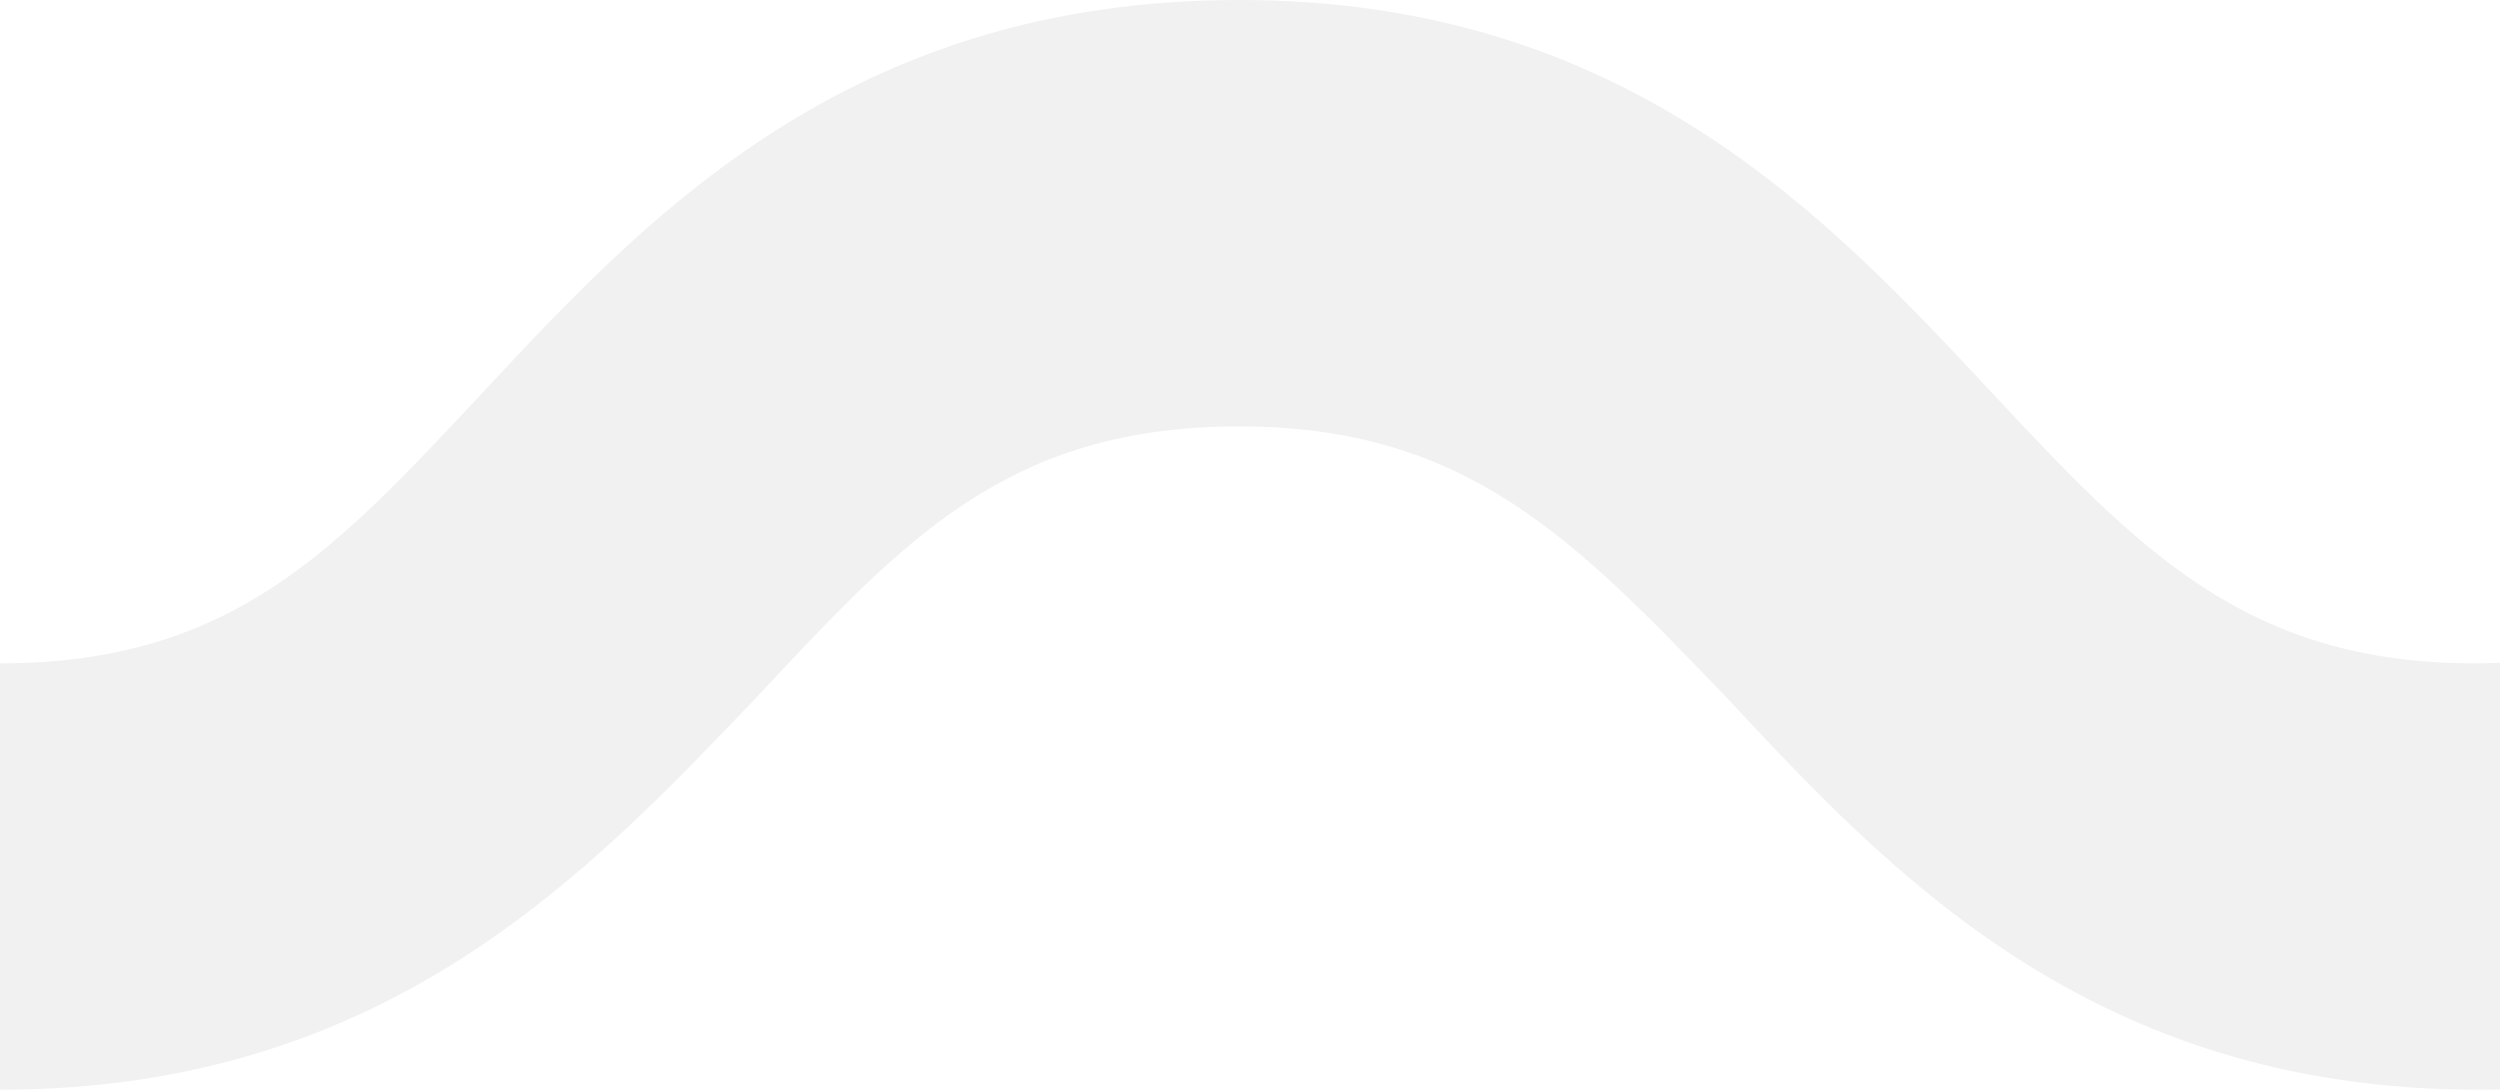
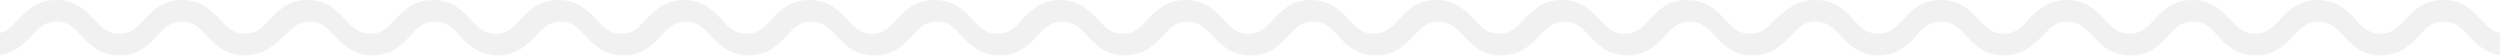
- <svg xmlns="http://www.w3.org/2000/svg" width="39" height="17" viewBox="0 0 39 17" fill="none">
-   <path d="M772 17C765.958 17 762.803 13.6 760.252 10.865C757.97 8.426 756.292 6.652 752.734 6.652C749.109 6.652 747.497 8.426 745.215 10.865C742.664 13.6 739.509 17 733.467 17C727.425 17 724.27 13.6 721.719 10.865C719.437 8.426 717.759 6.652 714.201 6.652C710.643 6.652 708.964 8.426 706.682 10.865C704.131 13.6 700.976 17 694.934 17C688.892 17 685.737 13.6 683.186 10.865C680.904 8.426 679.226 6.652 675.668 6.652C672.043 6.652 670.432 8.426 668.149 10.865C665.598 13.6 662.443 17 656.401 17C650.36 17 647.205 13.6 644.654 10.865C642.371 8.426 640.693 6.652 637.135 6.652C633.51 6.652 631.899 8.426 629.616 10.865C626.797 13.6 623.642 17 617.6 17C611.558 17 608.403 13.6 605.852 10.865C603.57 8.426 601.891 6.652 598.334 6.652C594.709 6.652 593.097 8.426 590.815 10.865C588.264 13.6 585.109 17 579.067 17C573.025 17 569.87 13.6 567.319 10.865C565.037 8.426 563.359 6.652 559.801 6.652C556.176 6.652 554.565 8.426 552.282 10.865C549.597 13.6 546.442 17 540.4 17C534.358 17 531.203 13.6 528.652 10.865C526.37 8.426 524.691 6.652 521.134 6.652C517.509 6.652 515.897 8.426 513.615 10.865C511.064 13.6 507.909 17 501.867 17C495.825 17 492.67 13.6 490.119 10.865C487.837 8.426 486.159 6.652 482.601 6.652C479.043 6.652 477.365 8.426 475.082 10.865C472.464 13.6 469.242 17 463.2 17C457.158 17 454.003 13.6 451.452 10.865C449.17 8.426 447.491 6.652 443.934 6.652C440.309 6.652 438.697 8.426 436.415 10.865C433.864 13.6 430.709 17 424.667 17C418.625 17 415.47 13.6 412.919 10.865C410.637 8.426 408.959 6.652 405.401 6.652C401.776 6.652 400.165 8.426 397.882 10.865C395.331 13.6 392.176 17 386.134 17C380.093 17 376.937 13.6 374.386 10.865C372.104 8.426 370.426 6.652 366.868 6.652C363.31 6.652 361.632 8.426 359.349 10.865C356.798 13.6 353.643 17 347.601 17C341.56 17 338.405 13.6 335.854 10.865C333.571 8.426 331.893 6.652 328.335 6.652C324.71 6.652 323.099 8.426 320.816 10.865C318.265 13.6 315.11 17 309.069 17C303.027 17 299.872 13.6 297.321 10.865C295.038 8.426 293.36 6.652 289.802 6.652C286.177 6.652 284.566 8.426 282.283 10.865C279.733 13.6 276.577 17 270.536 17C264.494 17 261.339 13.6 258.788 10.865C256.505 8.426 254.827 6.652 251.269 6.652C247.644 6.652 246.033 8.426 243.751 10.865C241.2 13.6 238.045 17 232.003 17C225.961 17 222.806 13.6 220.255 10.865C217.973 8.426 216.294 6.652 212.736 6.652C209.178 6.652 207.5 8.426 205.218 10.865C202.667 13.6 199.512 17 193.47 17C187.428 17 184.273 13.6 181.722 10.865C179.44 8.426 177.761 6.652 174.203 6.652C170.578 6.652 168.967 8.426 166.685 10.865C164.134 13.6 160.979 17 154.937 17C148.895 17 145.74 13.6 143.189 10.865C140.907 8.426 139.229 6.652 135.671 6.652C132.046 6.652 130.434 8.426 128.152 10.865C125.601 13.6 122.446 17 116.404 17C110.362 17 107.207 13.6 104.656 10.865C102.374 8.426 100.696 6.652 97.138 6.652C93.513 6.652 91.902 8.426 89.619 10.865C86.464 13.6 83.242 17 77.2 17C71.158 17 68.003 13.6 65.452 10.865C63.17 8.426 61.492 6.652 57.934 6.652C54.309 6.652 52.697 8.426 50.415 10.865C47.864 13.6 44.709 17 38.667 17C32.625 17 29.47 13.6 26.919 10.865C24.57 8.426 22.892 6.652 19.334 6.652C15.709 6.652 14.097 8.426 11.815 10.865C9.197 13.6 6.042 17 0 17V10.348C3.625 10.348 5.236 8.574 7.519 6.135C10.07 3.4 13.225 0 19.334 0C25.375 0 28.53 3.4 31.081 6.135C33.364 8.574 35.042 10.348 38.6 10.348C42.225 10.348 43.836 8.574 46.119 6.135C48.67 3.4 51.892 0 57.934 0C63.975 0 67.13 3.4 69.681 6.135C71.964 8.574 73.642 10.348 77.2 10.348C80.825 10.348 82.436 8.574 84.719 6.135C87.27 3.4 90.425 0 96.466 0C102.508 0 105.663 3.4 108.214 6.135C110.497 8.574 112.175 10.348 115.733 10.348C119.358 10.348 120.969 8.574 123.251 6.135C125.802 3.4 128.958 0 134.999 0C141.041 0 144.196 3.4 146.747 6.135C149.03 8.574 150.708 10.348 154.266 10.348C157.891 10.348 159.502 8.574 161.784 6.135C164.335 3.4 167.49 0 173.532 0C179.574 0 182.729 3.4 185.28 6.135C187.562 8.574 189.241 10.348 192.799 10.348C196.424 10.348 198.035 8.574 200.317 6.135C202.868 3.4 206.023 0 212.065 0C218.107 0 221.262 3.4 223.813 6.135C226.095 8.574 227.774 10.348 231.331 10.348C234.957 10.348 236.568 8.574 238.85 6.135C241.401 3.4 244.556 0 250.598 0C256.64 0 259.795 3.4 262.346 6.135C264.628 8.574 266.306 10.348 269.864 10.348C273.422 10.348 275.101 8.574 277.383 6.135C279.934 3.4 283.089 0 289.131 0C295.173 0 298.328 3.4 300.879 6.135C303.161 8.574 304.839 10.348 308.397 10.348C312.022 10.348 313.633 8.574 315.916 6.135C318.467 3.4 321.622 0 327.664 0C333.705 0 336.861 3.4 339.411 6.135C341.694 8.574 343.372 10.348 346.93 10.348C350.555 10.348 352.166 8.574 354.449 6.135C357 3.4 360.155 0 366.197 0C372.238 0 375.393 3.4 377.944 6.135C380.227 8.574 381.905 10.348 385.463 10.348C389.088 10.348 390.699 8.574 392.982 6.135C395.533 3.4 398.688 0 404.729 0C410.771 0 413.926 3.4 416.477 6.135C418.76 8.574 420.438 10.348 423.996 10.348C427.621 10.348 429.232 8.574 431.514 6.135C434.065 3.4 437.221 0 443.262 0C449.304 0 452.459 3.4 455.01 6.135C457.293 8.574 458.971 10.348 462.529 10.348C466.154 10.348 467.765 8.574 470.047 6.135C472.598 3.4 475.753 0 481.795 0C487.837 0 490.992 3.4 493.543 6.135C495.825 8.574 497.504 10.348 501.062 10.348C504.687 10.348 506.298 8.574 508.58 6.135C511.131 3.4 514.286 0 520.328 0C526.37 0 529.525 3.4 532.076 6.135C534.358 8.574 536.037 10.348 539.594 10.348C543.219 10.348 544.831 8.574 547.113 6.135C550.47 3.4 553.625 0 559.734 0C565.775 0 568.93 3.4 571.481 6.135C573.764 8.574 575.442 10.348 579 10.348C582.558 10.348 584.236 8.574 586.519 6.135C589.07 3.4 592.225 0 598.266 0C604.308 0 607.463 3.4 610.014 6.135C612.297 8.574 613.975 10.348 617.533 10.348C621.091 10.348 622.769 8.574 625.051 6.135C627.67 3.4 630.825 0 636.934 0C643.042 0 646.13 3.4 648.681 6.135C650.964 8.574 652.642 10.348 656.2 10.348C659.758 10.348 661.436 8.574 663.719 6.135C666.27 3.4 669.425 0 675.466 0C681.508 0 684.663 3.4 687.214 6.135C689.497 8.574 691.175 10.348 694.733 10.348C698.358 10.348 699.969 8.574 702.251 6.135C704.802 3.4 707.958 0 713.999 0C720.041 0 723.196 3.4 725.747 6.135C728.03 8.574 729.708 10.348 733.266 10.348C736.824 10.348 738.502 8.574 740.784 6.135C743.335 3.4 746.49 0 752.532 0C758.574 0 761.729 3.4 764.28 6.135C766.562 8.574 768.241 10.348 771.799 10.348V17H772Z" fill="#F1F1F1" />
+ <svg xmlns="http://www.w3.org/2000/svg" width="768" height="17" viewBox="0 0 768 17" fill="none">
+   <path d="M770 17C763.958 17 760.803 13.6 758.252 10.865C755.97 8.426 754.292 6.652 750.734 6.652C747.109 6.652 745.497 8.426 743.215 10.865C740.664 13.6 737.509 17 731.467 17C725.425 17 722.27 13.6 719.719 10.865C717.437 8.426 715.759 6.652 712.201 6.652C708.643 6.652 706.964 8.426 704.682 10.865C702.131 13.6 698.976 17 692.934 17C686.892 17 683.737 13.6 681.186 10.865C678.904 8.426 677.226 6.652 673.668 6.652C670.043 6.652 668.432 8.426 666.149 10.865C663.598 13.6 660.443 17 654.401 17C648.36 17 645.205 13.6 642.654 10.865C640.371 8.426 638.693 6.652 635.135 6.652C631.51 6.652 629.899 8.426 627.616 10.865C624.797 13.6 621.642 17 615.6 17C609.558 17 606.403 13.6 603.852 10.865C601.57 8.426 599.891 6.652 596.334 6.652C592.708 6.652 591.097 8.426 588.815 10.865C586.264 13.6 583.109 17 577.067 17C571.025 17 567.87 13.6 565.319 10.865C563.037 8.426 561.359 6.652 557.801 6.652C554.176 6.652 552.565 8.426 550.282 10.865C547.597 13.6 544.442 17 538.4 17C532.358 17 529.203 13.6 526.652 10.865C524.37 8.426 522.691 6.652 519.134 6.652C515.508 6.652 513.897 8.426 511.615 10.865C509.064 13.6 505.909 17 499.867 17C493.825 17 490.67 13.6 488.119 10.865C485.837 8.426 484.159 6.652 480.601 6.652C477.043 6.652 475.365 8.426 473.082 10.865C470.464 13.6 467.242 17 461.2 17C455.158 17 452.003 13.6 449.452 10.865C447.17 8.426 445.491 6.652 441.934 6.652C438.309 6.652 436.697 8.426 434.415 10.865C431.864 13.6 428.709 17 422.667 17C416.625 17 413.47 13.6 410.919 10.865C408.637 8.426 406.959 6.652 403.401 6.652C399.776 6.652 398.165 8.426 395.882 10.865C393.331 13.6 390.176 17 384.134 17C378.093 17 374.937 13.6 372.386 10.865C370.104 8.426 368.426 6.652 364.868 6.652C361.31 6.652 359.632 8.426 357.349 10.865C354.798 13.6 351.643 17 345.601 17C339.56 17 336.405 13.6 333.854 10.865C331.571 8.426 329.893 6.652 326.335 6.652C322.71 6.652 321.099 8.426 318.816 10.865C316.265 13.6 313.11 17 307.069 17C301.027 17 297.872 13.6 295.321 10.865C293.038 8.426 291.36 6.652 287.802 6.652C284.177 6.652 282.566 8.426 280.283 10.865C277.733 13.6 274.577 17 268.536 17C262.494 17 259.339 13.6 256.788 10.865C254.505 8.426 252.827 6.652 249.269 6.652C245.644 6.652 244.033 8.426 241.751 10.865C239.2 13.6 236.045 17 230.003 17C223.961 17 220.806 13.6 218.255 10.865C215.973 8.426 214.294 6.652 210.736 6.652C207.178 6.652 205.5 8.426 203.218 10.865C200.667 13.6 197.512 17 191.47 17C185.428 17 182.273 13.6 179.722 10.865C177.44 8.426 175.761 6.652 172.203 6.652C168.578 6.652 166.967 8.426 164.685 10.865C162.134 13.6 158.979 17 152.937 17C146.895 17 143.74 13.6 141.189 10.865C138.907 8.426 137.229 6.652 133.671 6.652C130.046 6.652 128.434 8.426 126.152 10.865C123.601 13.6 120.446 17 114.404 17C108.362 17 105.207 13.6 102.656 10.865C100.374 8.426 98.696 6.652 95.138 6.652C91.513 6.652 89.902 8.426 87.619 10.865C84.464 13.6 81.242 17 75.2 17C69.158 17 66.003 13.6 63.452 10.865C61.17 8.426 59.492 6.652 55.934 6.652C52.309 6.652 50.697 8.426 48.415 10.865C45.864 13.6 42.709 17 36.667 17C30.625 17 27.47 13.6 24.919 10.865C22.57 8.426 20.892 6.652 17.334 6.652C13.709 6.652 12.097 8.426 9.815 10.865C7.197 13.6 4.042 17 -2 17V10.348C1.625 10.348 3.236 8.574 5.519 6.135C8.07 3.4 11.225 0 17.334 0C23.375 0 26.53 3.4 29.081 6.135C31.364 8.574 33.042 10.348 36.6 10.348C40.225 10.348 41.836 8.574 44.119 6.135C46.67 3.4 49.892 0 55.934 0C61.975 0 65.13 3.4 67.681 6.135C69.964 8.574 71.642 10.348 75.2 10.348C78.825 10.348 80.436 8.574 82.719 6.135C85.27 3.4 88.425 0 94.466 0C100.508 0 103.663 3.4 106.214 6.135C108.497 8.574 110.175 10.348 113.733 10.348C117.358 10.348 118.969 8.574 121.251 6.135C123.802 3.4 126.958 0 132.999 0C139.041 0 142.196 3.4 144.747 6.135C147.03 8.574 148.708 10.348 152.266 10.348C155.891 10.348 157.502 8.574 159.784 6.135C162.335 3.4 165.49 0 171.532 0C177.574 0 180.729 3.4 183.28 6.135C185.562 8.574 187.241 10.348 190.799 10.348C194.424 10.348 196.035 8.574 198.317 6.135C200.868 3.4 204.023 0 210.065 0C216.107 0 219.262 3.4 221.813 6.135C224.095 8.574 225.774 10.348 229.331 10.348C232.957 10.348 234.568 8.574 236.85 6.135C239.401 3.4 242.556 0 248.598 0C254.64 0 257.795 3.4 260.346 6.135C262.628 8.574 264.306 10.348 267.864 10.348C271.422 10.348 273.101 8.574 275.383 6.135C277.934 3.4 281.089 0 287.131 0C293.173 0 296.328 3.4 298.879 6.135C301.161 8.574 302.839 10.348 306.397 10.348C310.022 10.348 311.633 8.574 313.916 6.135C316.467 3.4 319.622 0 325.664 0C331.705 0 334.861 3.4 337.411 6.135C339.694 8.574 341.372 10.348 344.93 10.348C348.555 10.348 350.166 8.574 352.449 6.135C355 3.4 358.155 0 364.197 0C370.238 0 373.393 3.4 375.944 6.135C378.227 8.574 379.905 10.348 383.463 10.348C387.088 10.348 388.699 8.574 390.982 6.135C393.533 3.4 396.688 0 402.729 0C408.771 0 411.926 3.4 414.477 6.135C416.76 8.574 418.438 10.348 421.996 10.348C425.621 10.348 427.232 8.574 429.514 6.135C432.065 3.4 435.221 0 441.262 0C447.304 0 450.459 3.4 453.01 6.135C455.293 8.574 456.971 10.348 460.529 10.348C464.154 10.348 465.765 8.574 468.047 6.135C470.598 3.4 473.753 0 479.795 0C485.837 0 488.992 3.4 491.543 6.135C493.825 8.574 495.504 10.348 499.062 10.348C502.687 10.348 504.298 8.574 506.58 6.135C509.131 3.4 512.286 0 518.328 0C524.37 0 527.525 3.4 530.076 6.135C532.358 8.574 534.036 10.348 537.594 10.348C541.219 10.348 542.831 8.574 545.113 6.135C548.47 3.4 551.625 0 557.734 0C563.775 0 566.93 3.4 569.481 6.135C571.764 8.574 573.442 10.348 577 10.348C580.558 10.348 582.236 8.574 584.519 6.135C587.07 3.4 590.225 0 596.266 0C602.308 0 605.463 3.4 608.014 6.135C610.297 8.574 611.975 10.348 615.533 10.348C619.091 10.348 620.769 8.574 623.051 6.135C625.67 3.4 628.825 0 634.934 0C641.042 0 644.13 3.4 646.681 6.135C648.964 8.574 650.642 10.348 654.2 10.348C657.758 10.348 659.436 8.574 661.719 6.135C664.27 3.4 667.425 0 673.466 0C679.508 0 682.663 3.4 685.214 6.135C687.497 8.574 689.175 10.348 692.733 10.348C696.358 10.348 697.969 8.574 700.251 6.135C702.802 3.4 705.958 0 711.999 0C718.041 0 721.196 3.4 723.747 6.135C726.03 8.574 727.708 10.348 731.266 10.348C734.824 10.348 736.502 8.574 738.784 6.135C741.335 3.4 744.49 0 750.532 0C756.574 0 759.729 3.4 762.28 6.135C764.562 8.574 766.241 10.348 769.799 10.348V17H770Z" fill="#F1F1F1" />
</svg>
